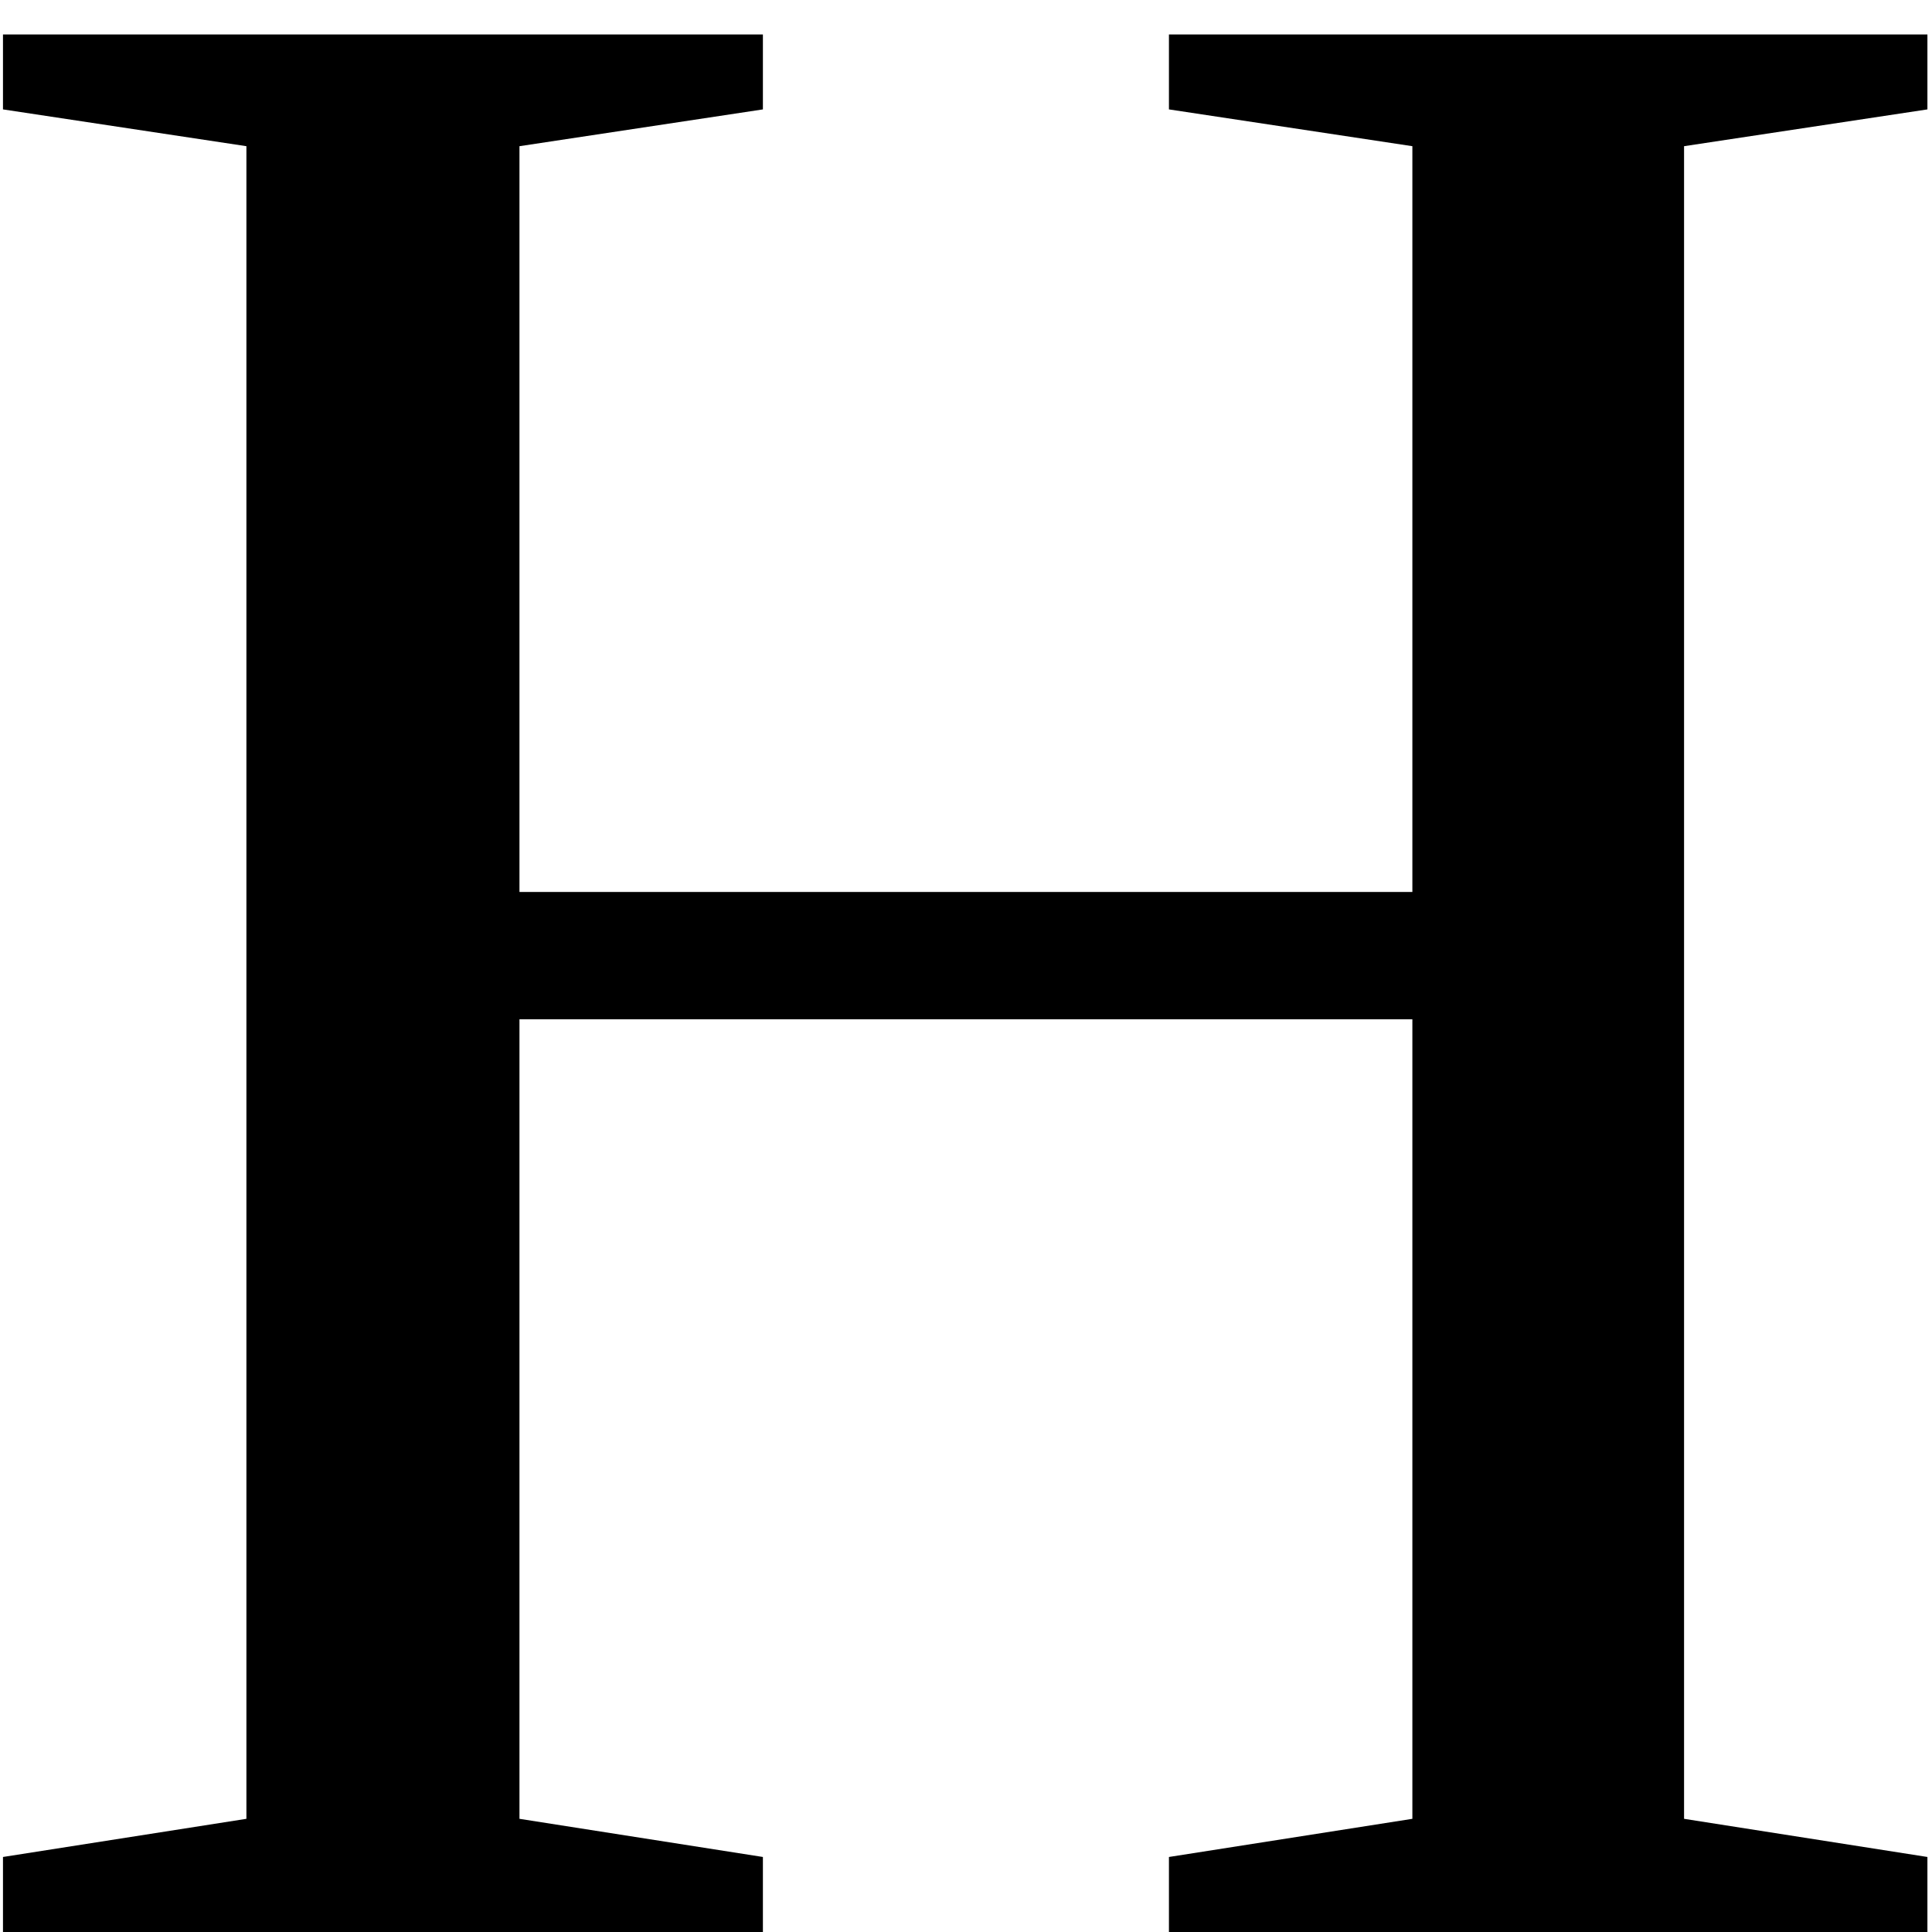
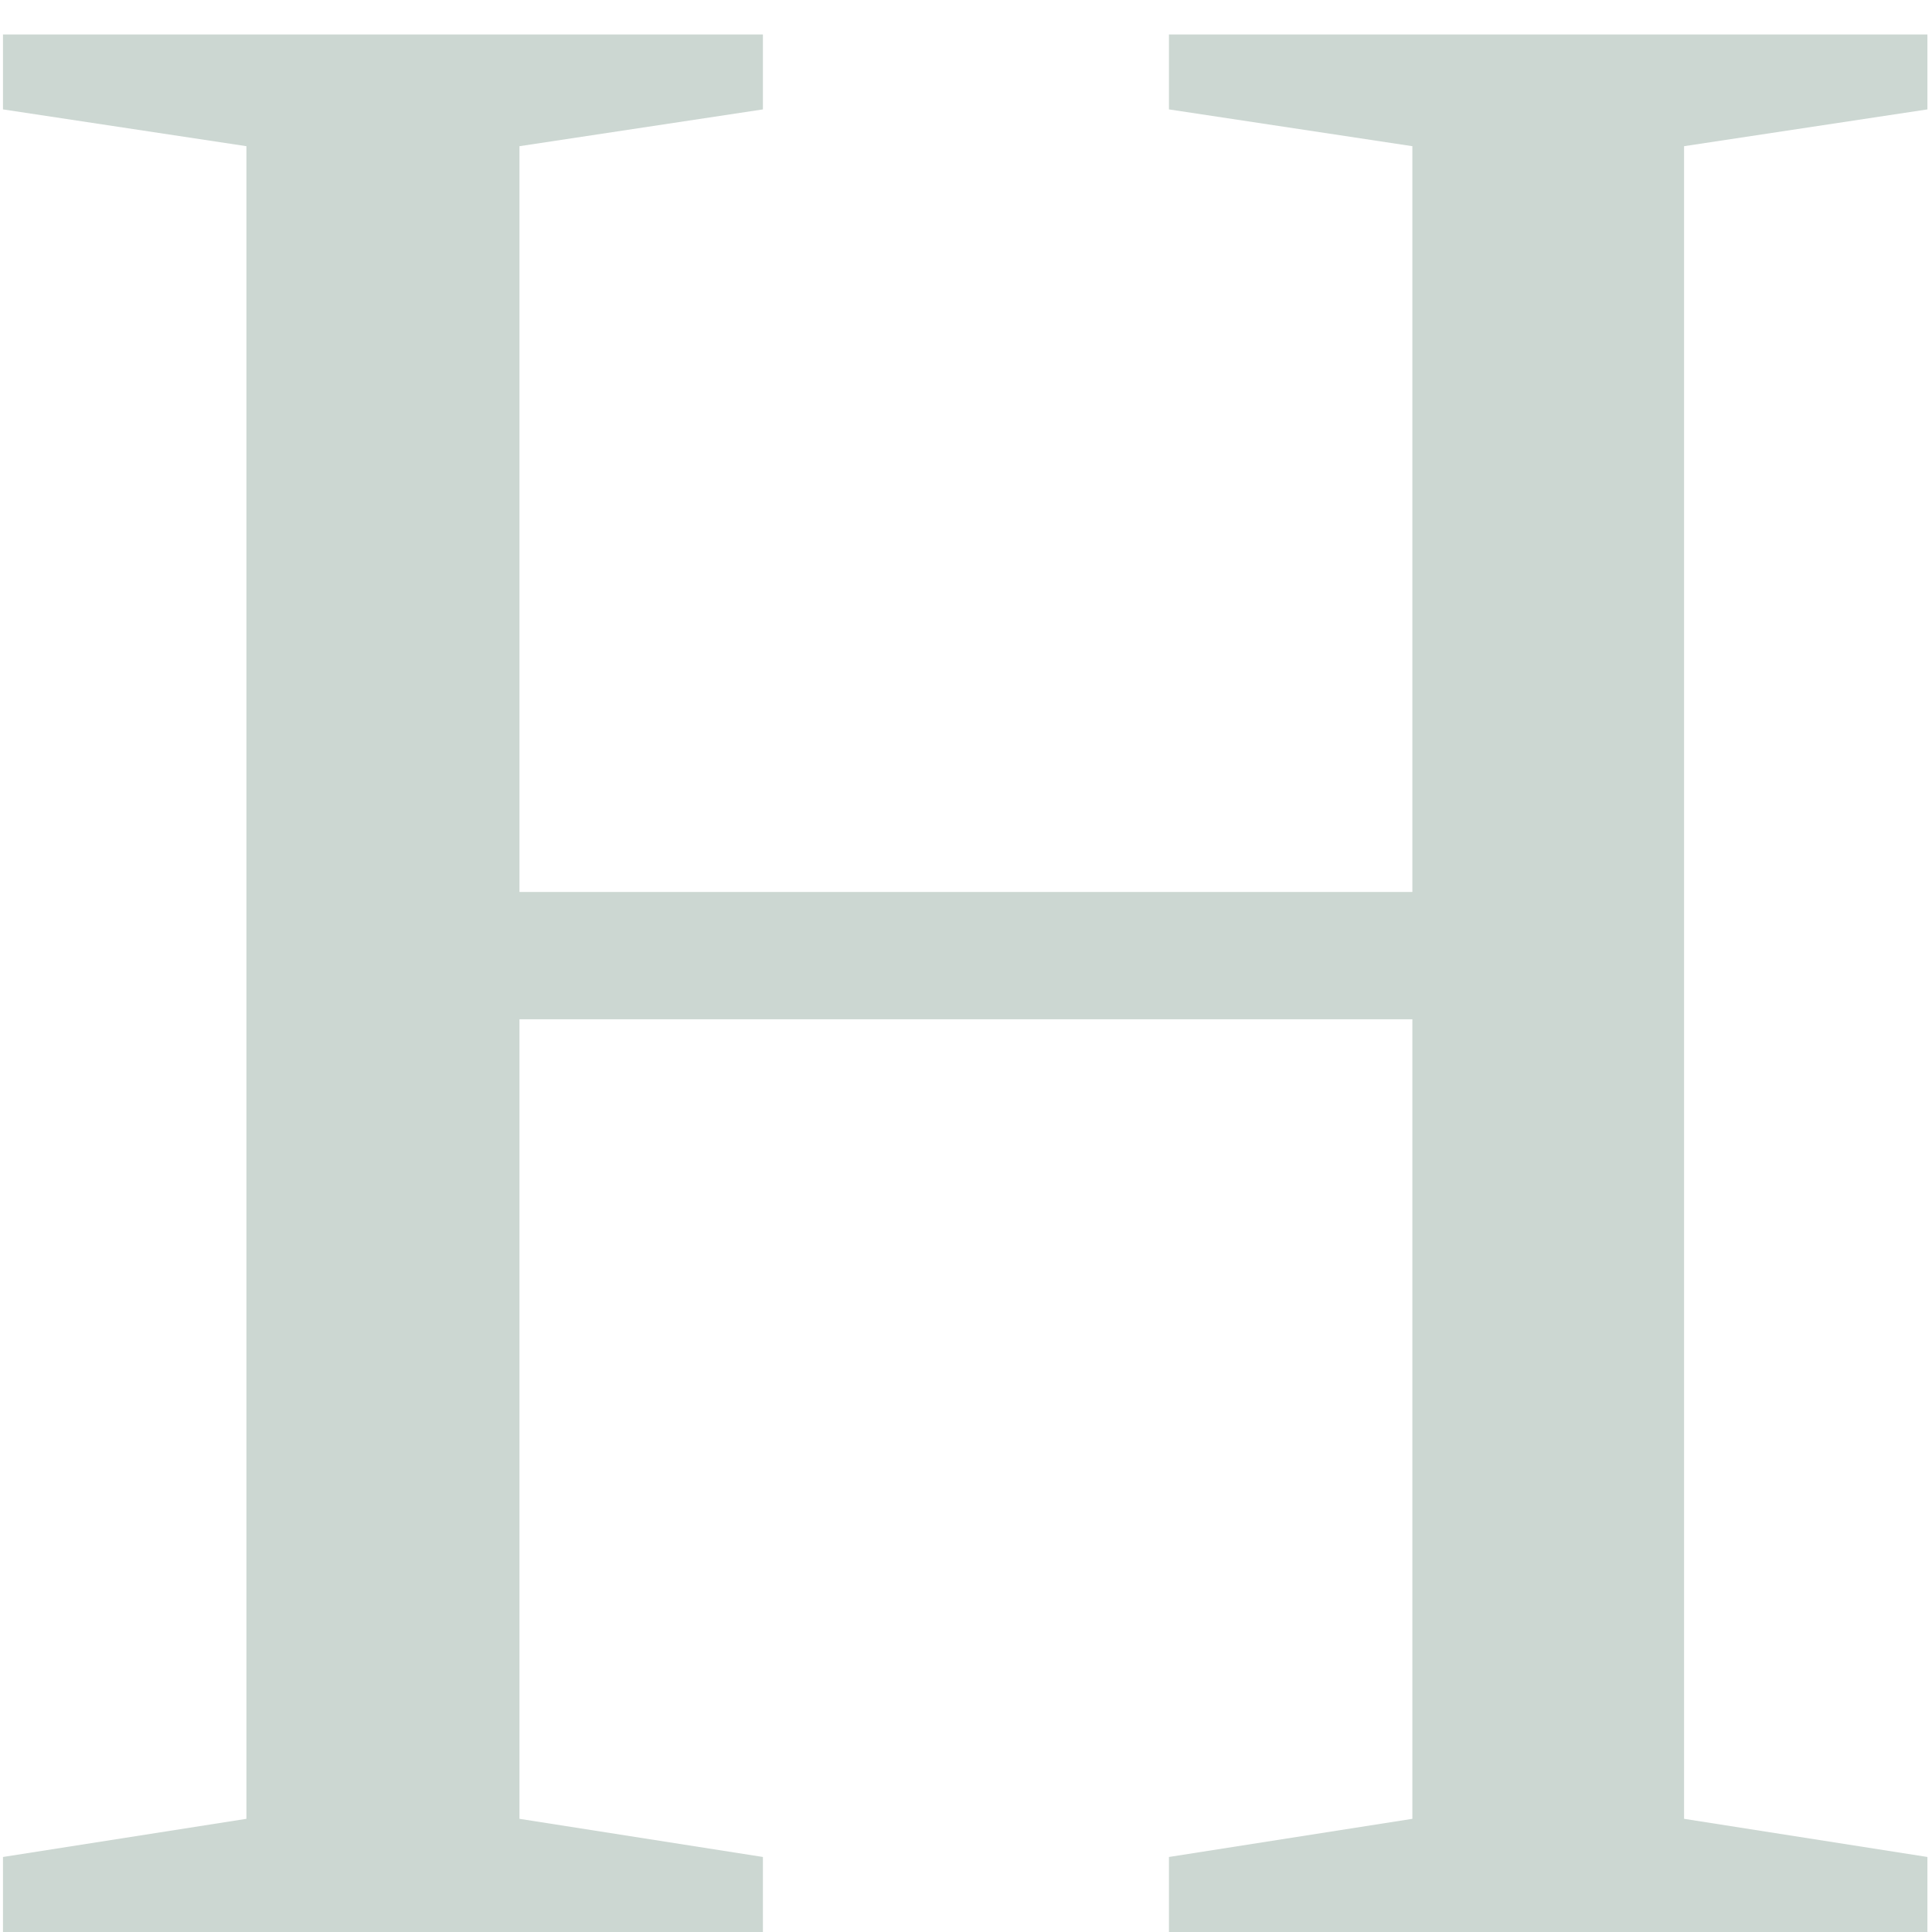
<svg xmlns="http://www.w3.org/2000/svg" width="24" height="24" viewBox="0 0 24 24" fill="none">
-   <path d="M0.037 24V23.068L3.061 22.594V1.816L0.037 1.359V0.428H9.477V1.359L6.453 1.816V11.08H17.545V1.816L14.521 1.359V0.428H23.943V1.359L20.92 1.816V22.594L23.943 23.068V24H14.521V23.068L17.545 22.594V12.662H6.453V22.594L9.477 23.068V24H0.037Z" fill="black" />
+   <path d="M0.037 24V23.068L3.061 22.594V1.816L0.037 1.359V0.428H9.477V1.359L6.453 1.816V11.08H17.545V1.816L14.521 1.359V0.428H23.943V1.359L20.92 1.816V22.594L23.943 23.068V24H14.521V23.068L17.545 22.594V12.662H6.453V22.594L9.477 23.068V24H0.037Z" fill="#ccd7d2" />
</svg>
